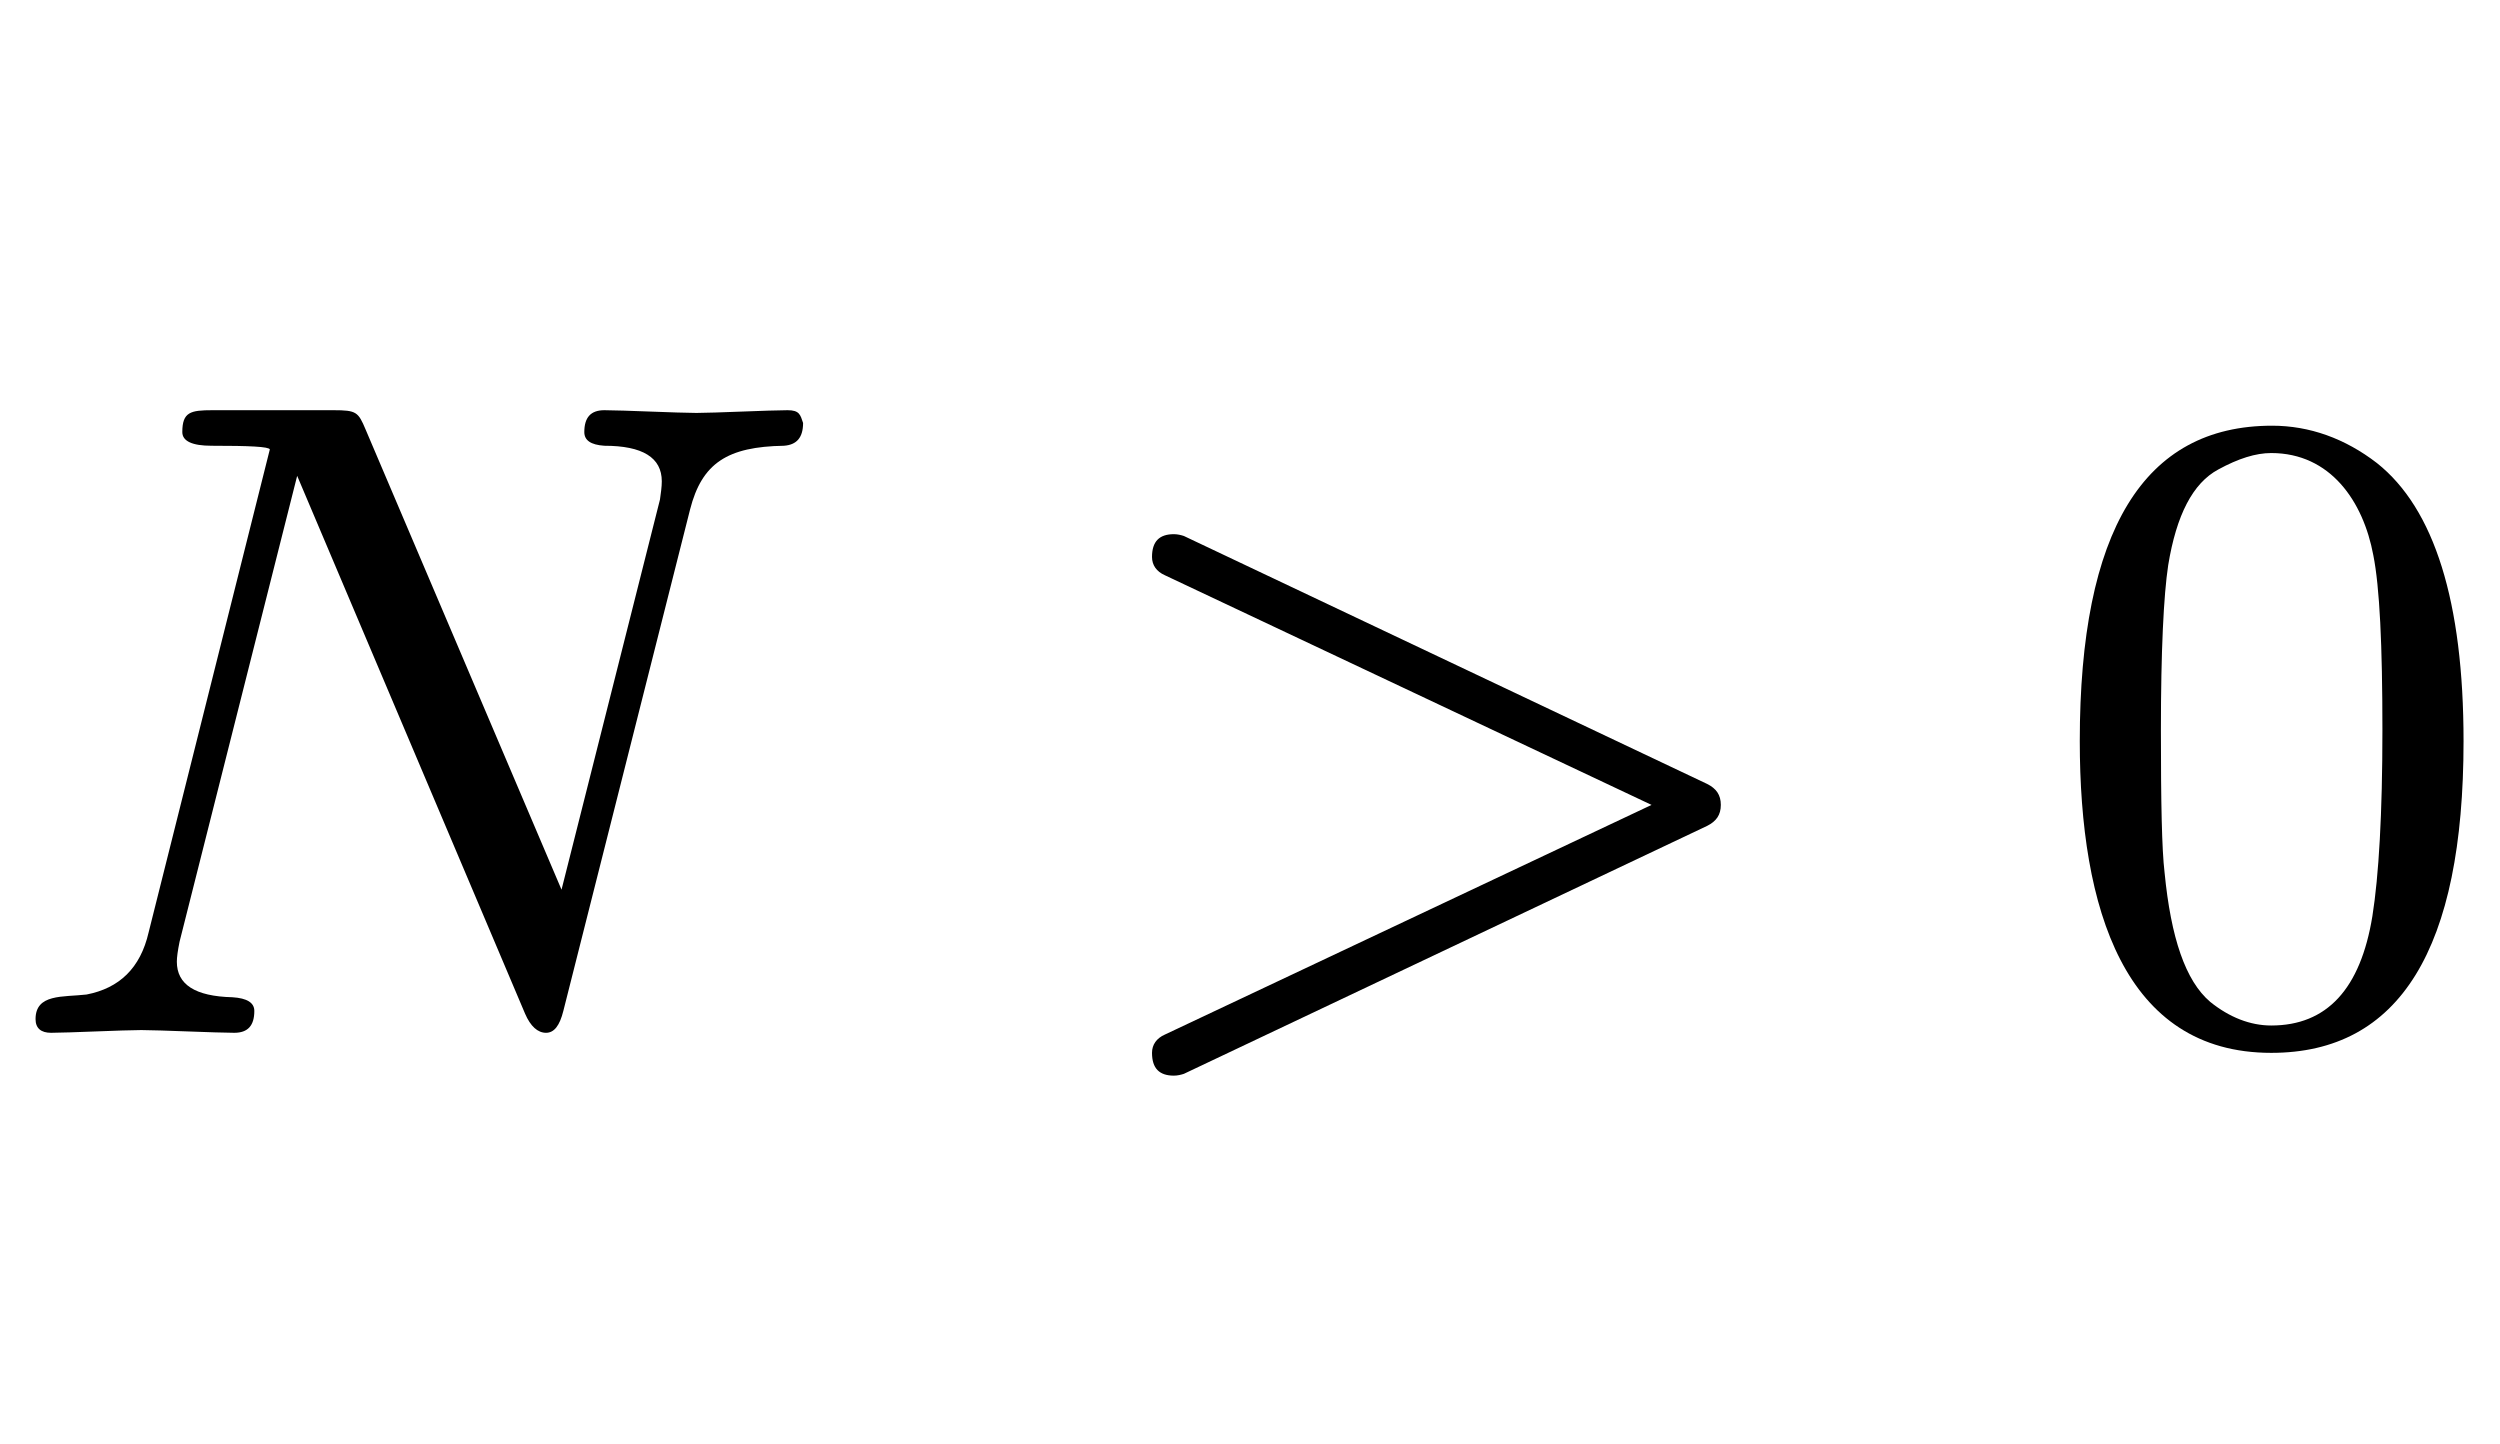
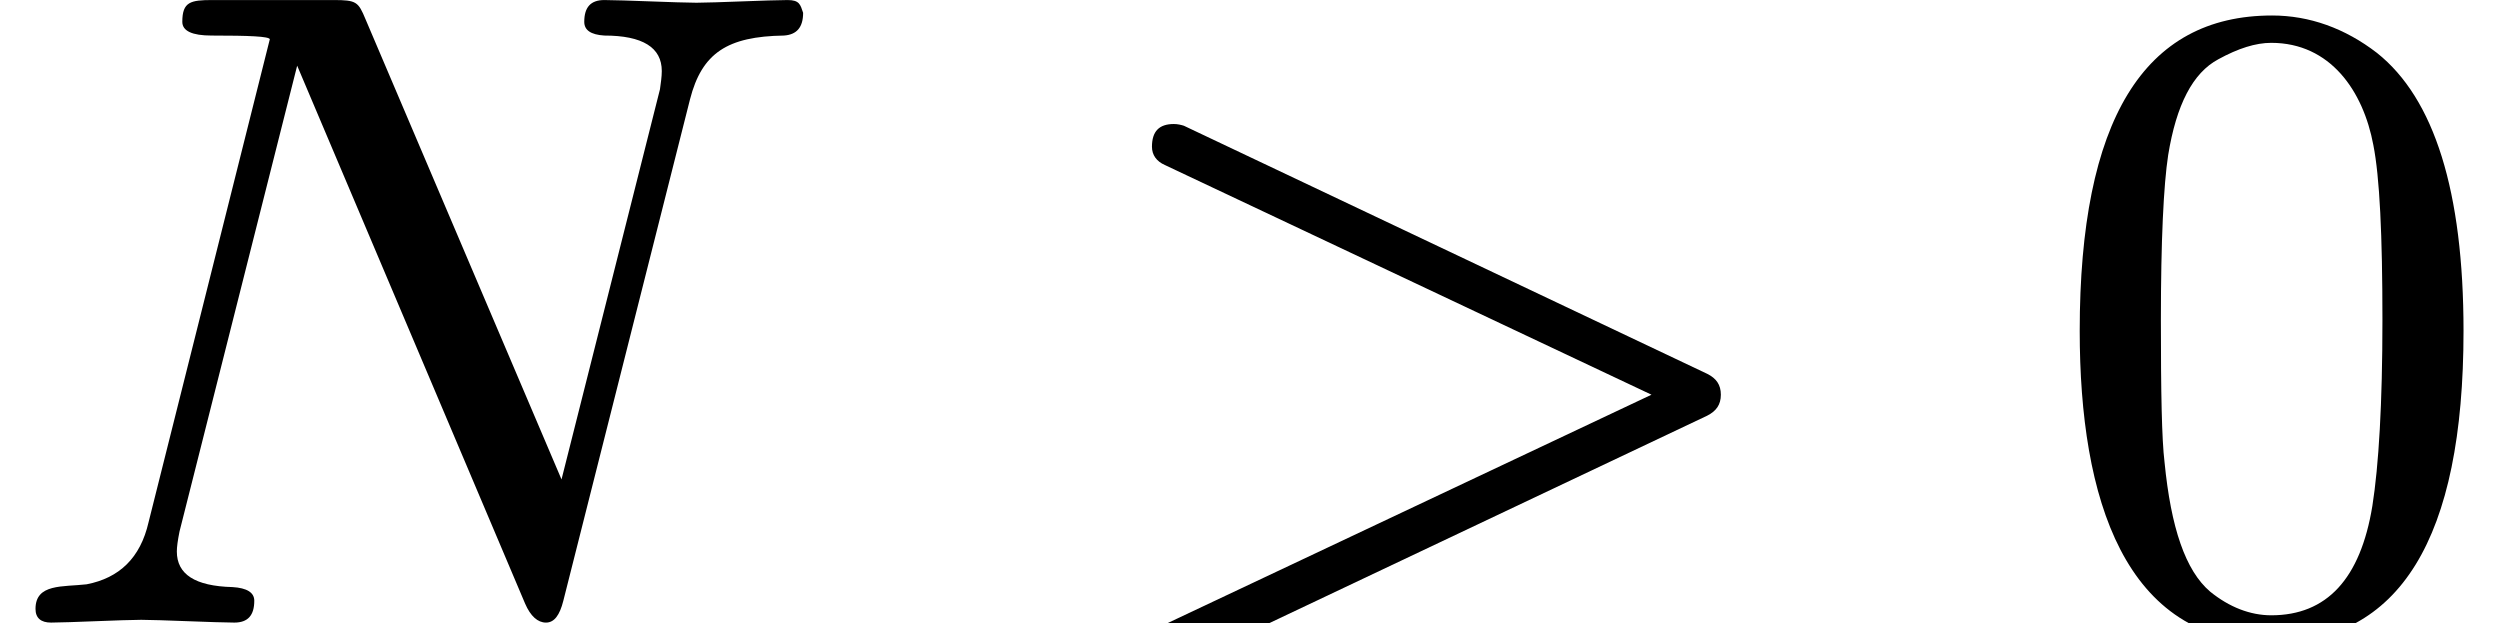
- <svg xmlns="http://www.w3.org/2000/svg" xmlns:xlink="http://www.w3.org/1999/xlink" class="typst-doc" viewBox="0 0 30.168 17.413" width="30.168pt" height="17.413pt">
+ <svg xmlns="http://www.w3.org/2000/svg" xmlns:xlink="http://www.w3.org/1999/xlink" class="typst-doc" viewBox="0 0 28.797 7.172" width="28.797pt" height="7.172pt">
  <g>
-     <g transform="translate(0 12.463)">
+     <g transform="translate(0 7.1715)">
      <g class="typst-text" transform="scale(1, -1)">
-         <use xlink:href="#g9C136C76572213DE6707324506E34D78" x="0" fill="#000000" fill-rule="nonzero" />
+         <use xlink:href="#g7936AD3000646C81EC3F86CF33FB2586" x="0" fill="#000000" fill-rule="nonzero" />
      </g>
    </g>
-     <g transform="translate(13.05456 12.463)">
+     <g transform="translate(12.46117 7.1715)">
      <g class="typst-text" transform="scale(1, -1)">
-         <use xlink:href="#gDD96380C275DE9AF15656F8D405976A0" x="0" fill="#000000" fill-rule="nonzero" />
+         <use xlink:href="#gEF371FBA9DF8545F57E1B97AFE6E9F72" x="0" fill="#000000" fill-rule="nonzero" />
      </g>
    </g>
-     <g transform="translate(24.66811 12.463)">
+     <g transform="translate(23.54683 7.1715)">
      <g class="typst-text" transform="scale(1, -1)">
-         <use xlink:href="#gB37B7CB6A35FD21388CA262EF751BF3B" x="0" fill="#000000" fill-rule="nonzero" />
+         <use xlink:href="#g5C5EEB92102F3768E1DB77DB85972F14" x="0" fill="#000000" fill-rule="nonzero" />
      </g>
    </g>
  </g>
  <defs id="glyph">
-     <symbol id="g9C136C76572213DE6707324506E34D78" overflow="visible">
-       <path d="M 9.504 7.513 C 9.295 7.513 8.613 7.48 8.404 7.48 C 8.195 7.48 7.502 7.513 7.293 7.513 C 7.128 7.513 7.051 7.425 7.051 7.249 C 7.051 7.15 7.128 7.095 7.293 7.084 C 7.755 7.084 7.986 6.941 7.986 6.655 C 7.986 6.589 7.975 6.512 7.964 6.435 L 6.776 1.727 L 4.411 7.282 C 4.323 7.491 4.301 7.513 4.026 7.513 L 2.563 7.513 C 2.299 7.513 2.2 7.491 2.2 7.249 C 2.2 7.139 2.321 7.084 2.552 7.084 C 3.014 7.084 3.245 7.073 3.256 7.04 L 1.793 1.21 C 1.694 0.781 1.441 0.539 1.045 0.462 C 0.759 0.429 0.429 0.473 0.429 0.165 C 0.429 0.055 0.495 0 0.616 0 C 0.814 0 1.496 0.033 1.705 0.033 C 1.914 0.033 2.618 0 2.827 0 C 2.992 0 3.069 0.088 3.069 0.264 C 3.069 0.363 2.981 0.418 2.805 0.429 C 2.354 0.44 2.134 0.583 2.134 0.858 C 2.134 0.913 2.145 0.99 2.167 1.1 L 3.586 6.721 L 6.336 0.231 C 6.402 0.077 6.49 0 6.589 0 C 6.688 0 6.754 0.088 6.798 0.264 L 8.327 6.314 C 8.47 6.875 8.778 7.073 9.46 7.084 C 9.614 7.095 9.691 7.183 9.691 7.359 C 9.658 7.458 9.647 7.513 9.504 7.513 Z " />
+     <symbol id="g7936AD3000646C81EC3F86CF33FB2586" overflow="visible">
+       <path d="M 9.072 7.171 C 8.872 7.171 8.221 7.14 8.022 7.14 C 7.822 7.14 7.161 7.171 6.961 7.171 C 6.804 7.171 6.73 7.088 6.73 6.92 C 6.73 6.825 6.804 6.772 6.961 6.762 C 7.402 6.762 7.623 6.625 7.623 6.353 C 7.623 6.289 7.612 6.216 7.602 6.143 L 6.468 1.649 L 4.21 6.951 C 4.127 7.151 4.105 7.171 3.843 7.171 L 2.446 7.171 C 2.195 7.171 2.1 7.151 2.1 6.92 C 2.1 6.814 2.215 6.762 2.436 6.762 C 2.877 6.762 3.097 6.752 3.108 6.72 L 1.711 1.155 C 1.617 0.745 1.375 0.514 0.998 0.441 C 0.725 0.409 0.409 0.452 0.409 0.158 C 0.409 0.052 0.472 0 0.588 0 C 0.777 0 1.428 0.032 1.627 0.032 C 1.827 0.032 2.499 0 2.699 0 C 2.856 0 2.929 0.084 2.929 0.252 C 2.929 0.346 2.845 0.399 2.678 0.409 C 2.247 0.42 2.037 0.556 2.037 0.819 C 2.037 0.872 2.047 0.945 2.068 1.05 L 3.423 6.415 L 6.048 0.22 C 6.111 0.073 6.195 0 6.289 0 C 6.384 0 6.447 0.084 6.489 0.252 L 7.948 6.027 C 8.085 6.562 8.379 6.752 9.03 6.762 C 9.177 6.772 9.251 6.856 9.251 7.024 C 9.219 7.119 9.209 7.171 9.072 7.171 Z " />
    </symbol>
-     <symbol id="gDD96380C275DE9AF15656F8D405976A0" overflow="visible">
-       <path d="M 7.546 2.497 C 7.656 2.552 7.711 2.629 7.711 2.75 C 7.711 2.871 7.656 2.948 7.546 3.003 L 1.232 5.995 C 1.199 6.006 1.155 6.017 1.111 6.017 C 0.935 6.017 0.847 5.929 0.847 5.742 C 0.847 5.643 0.902 5.566 1.001 5.522 L 6.875 2.75 L 1.001 -0.022 C 0.902 -0.066 0.847 -0.143 0.847 -0.242 C 0.847 -0.429 0.935 -0.517 1.111 -0.517 C 1.155 -0.517 1.199 -0.506 1.232 -0.495 Z " />
+     <symbol id="gEF371FBA9DF8545F57E1B97AFE6E9F72" overflow="visible">
+       <path d="M 7.203 2.383 C 7.308 2.436 7.361 2.51 7.361 2.625 C 7.361 2.74 7.308 2.814 7.203 2.866 L 1.176 5.723 C 1.145 5.733 1.103 5.743 1.06 5.743 C 0.892 5.743 0.808 5.66 0.808 5.481 C 0.808 5.386 0.861 5.313 0.956 5.271 L 6.562 2.625 L 0.956 -0.021 C 0.861 -0.063 0.808 -0.137 0.808 -0.231 C 0.808 -0.409 0.892 -0.493 1.06 -0.493 C 1.103 -0.493 1.145 -0.483 1.176 -0.472 Z " />
    </symbol>
-     <symbol id="gB37B7CB6A35FD21388CA262EF751BF3B" overflow="visible">
-       <path d="M 2.739 -0.242 C 4.29 -0.242 5.06 1.012 5.06 3.52 C 5.06 5.203 4.708 6.325 4.015 6.875 C 3.63 7.172 3.201 7.326 2.75 7.326 C 1.199 7.326 0.429 6.061 0.429 3.52 C 0.429 1.496 0.968 -0.242 2.739 -0.242 Z M 3.971 5.764 C 4.048 5.379 4.081 4.675 4.081 3.652 C 4.081 2.64 4.037 1.892 3.96 1.408 C 3.817 0.528 3.41 0.088 2.739 0.088 C 2.486 0.088 2.233 0.187 2.002 0.374 C 1.705 0.627 1.529 1.144 1.452 1.936 C 1.419 2.211 1.408 2.783 1.408 3.652 C 1.408 4.609 1.441 5.28 1.496 5.643 C 1.595 6.248 1.793 6.633 2.101 6.798 C 2.343 6.93 2.552 6.996 2.739 6.996 C 3.454 6.996 3.85 6.413 3.971 5.764 Z " />
+     <symbol id="g5C5EEB92102F3768E1DB77DB85972F14" overflow="visible">
+       <path d="M 2.615 -0.231 C 4.095 -0.231 4.83 0.966 4.83 3.36 C 4.83 4.966 4.494 6.037 3.833 6.562 C 3.465 6.846 3.055 6.993 2.625 6.993 C 1.145 6.993 0.409 5.785 0.409 3.36 C 0.409 1.428 0.924 -0.231 2.615 -0.231 Z M 3.791 5.502 C 3.864 5.135 3.896 4.463 3.896 3.486 C 3.896 2.52 3.853 1.806 3.78 1.344 C 3.643 0.504 3.255 0.084 2.615 0.084 C 2.373 0.084 2.131 0.178 1.911 0.357 C 1.627 0.599 1.46 1.092 1.386 1.848 C 1.354 2.11 1.344 2.656 1.344 3.486 C 1.344 4.399 1.375 5.04 1.428 5.386 C 1.522 5.964 1.711 6.332 2.006 6.489 C 2.236 6.615 2.436 6.678 2.615 6.678 C 3.297 6.678 3.675 6.122 3.791 5.502 Z " />
    </symbol>
  </defs>
</svg>
